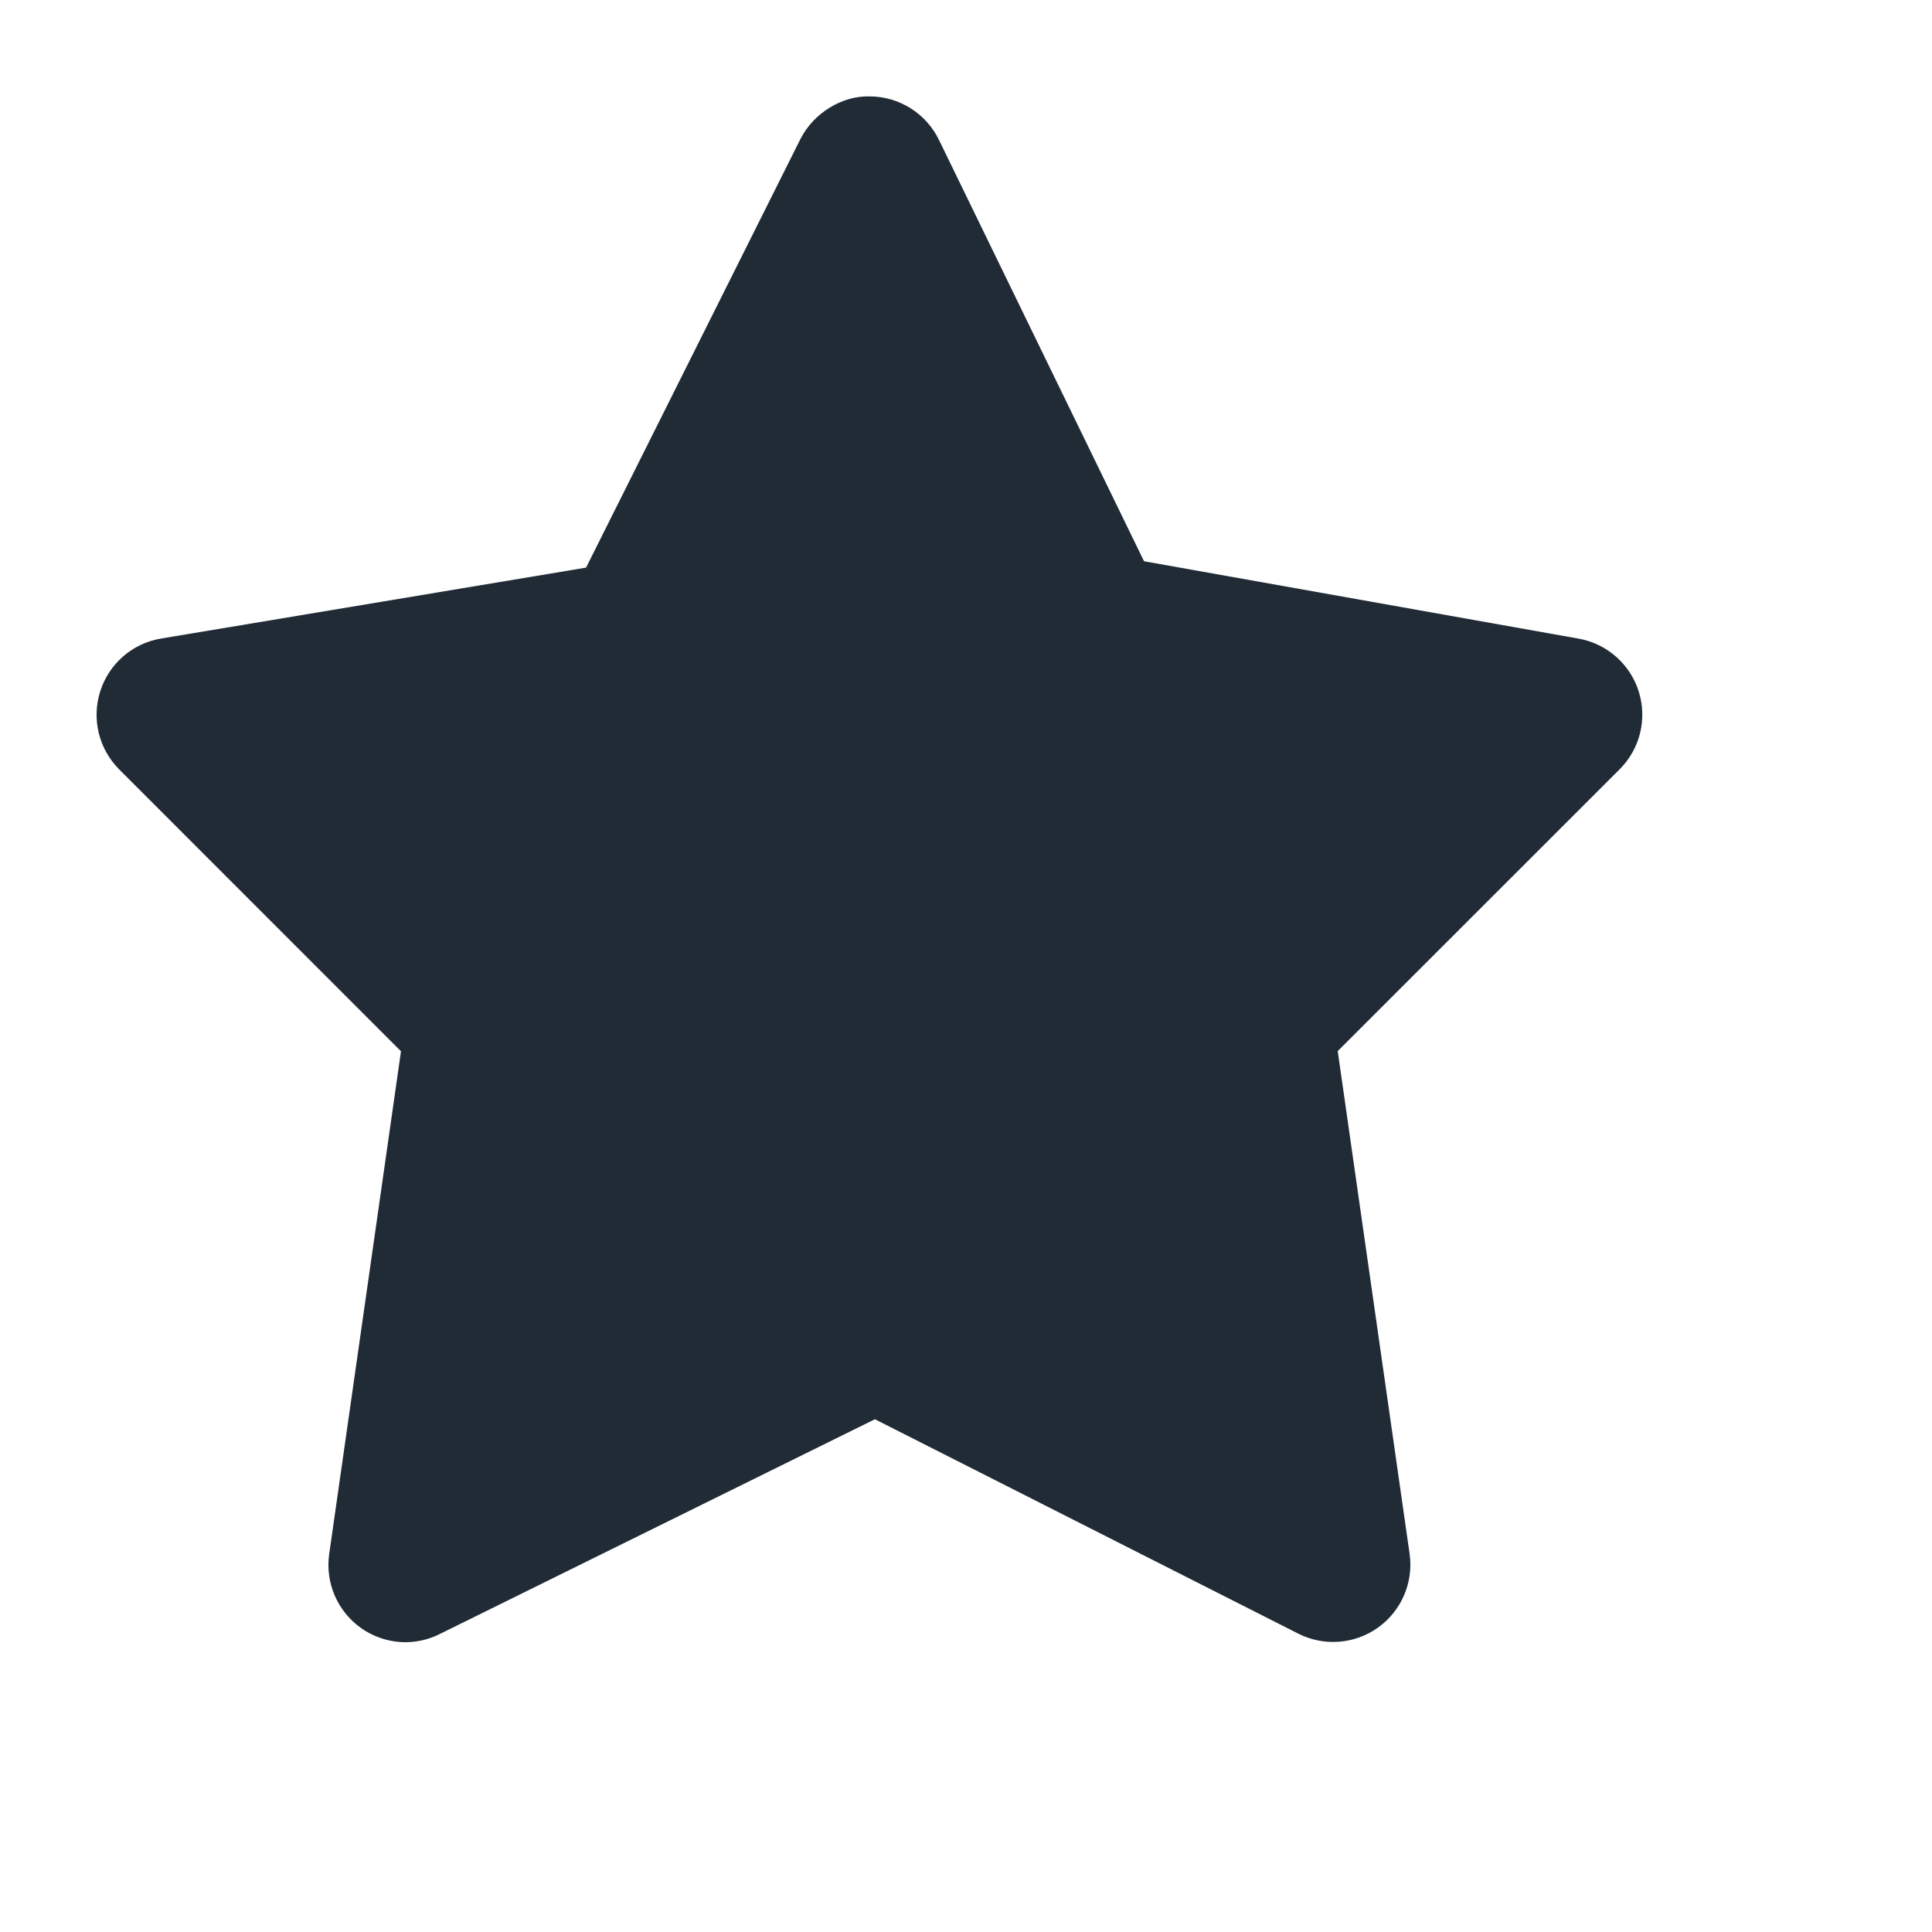
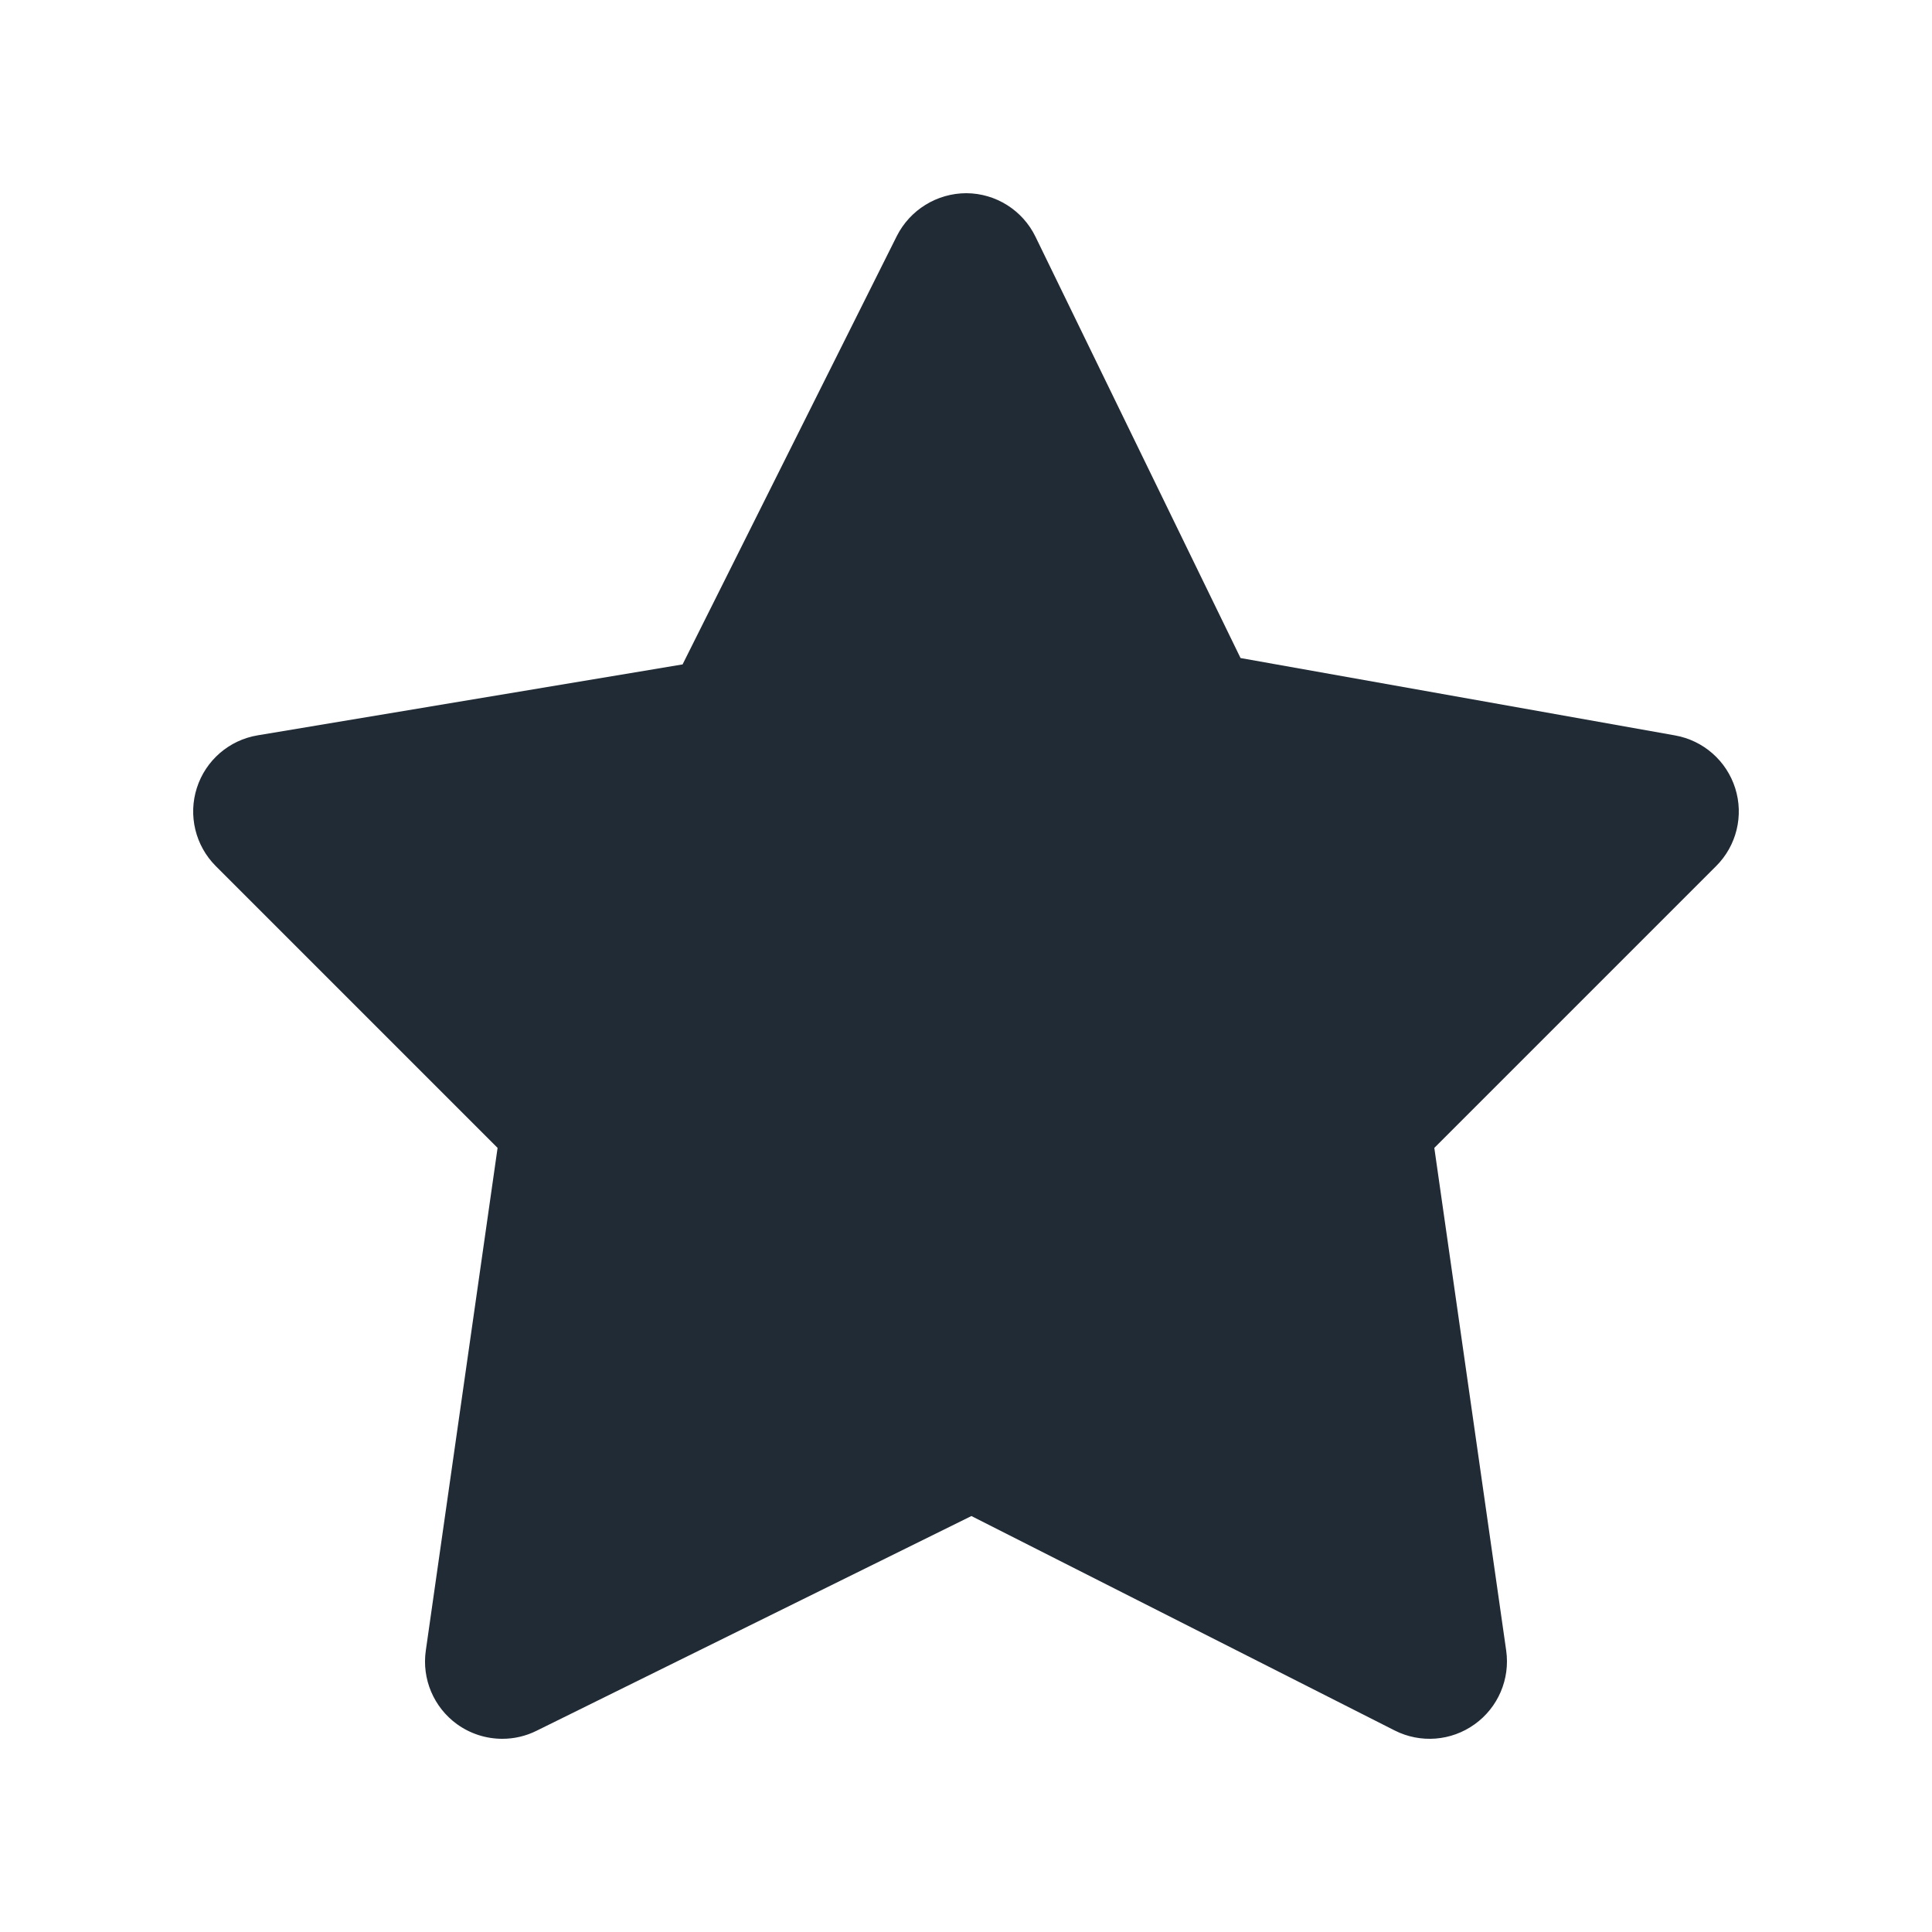
<svg xmlns="http://www.w3.org/2000/svg" viewBox="0 0 20 20">
-   <path d="M4.2 17a.8.8 0 0 1-.47-.152.8.8 0 0 1-.322-.762l.743-5.203-2.917-2.918a.8.8 0 0 1-.196-.81.798.798 0 0 1 .63-.545l4.399-.734 2.218-4.435c.137-.273.437-.453.72-.443a.8.8 0 0 1 .715.45l2.123 4.362 4.498.801a.8.8 0 0 1 .623.547.798.798 0 0 1-.198.806l-2.918 2.917.744 5.203a.8.8 0 0 1-.326.764.799.799 0 0 1-.827.063l-4.382-2.219-4.502 2.222A.792.792 0 0 1 4.2 17z" fill="#212B36" />
+   <path d="M5.2 18a.8.8 0 0 1-.47-.152.8.8 0 0 1-.322-.762l.743-5.203-2.917-2.917a.8.8 0 0 1-.196-.81.798.798 0 0 1 .63-.544l4.398-.734 2.218-4.435a.808.808 0 0 1 .72-.443.8.8 0 0 1 .715.45l2.123 4.362 4.498.801a.8.8 0 0 1 .623.547.798.798 0 0 1-.198.806l-2.917 2.917.744 5.203a.8.8 0 0 1-.327.764.799.799 0 0 1-.827.064l-4.382-2.22-4.502 2.223A.792.792 0 0 1 5.2 18z" fill="#212B36" />
</svg>
